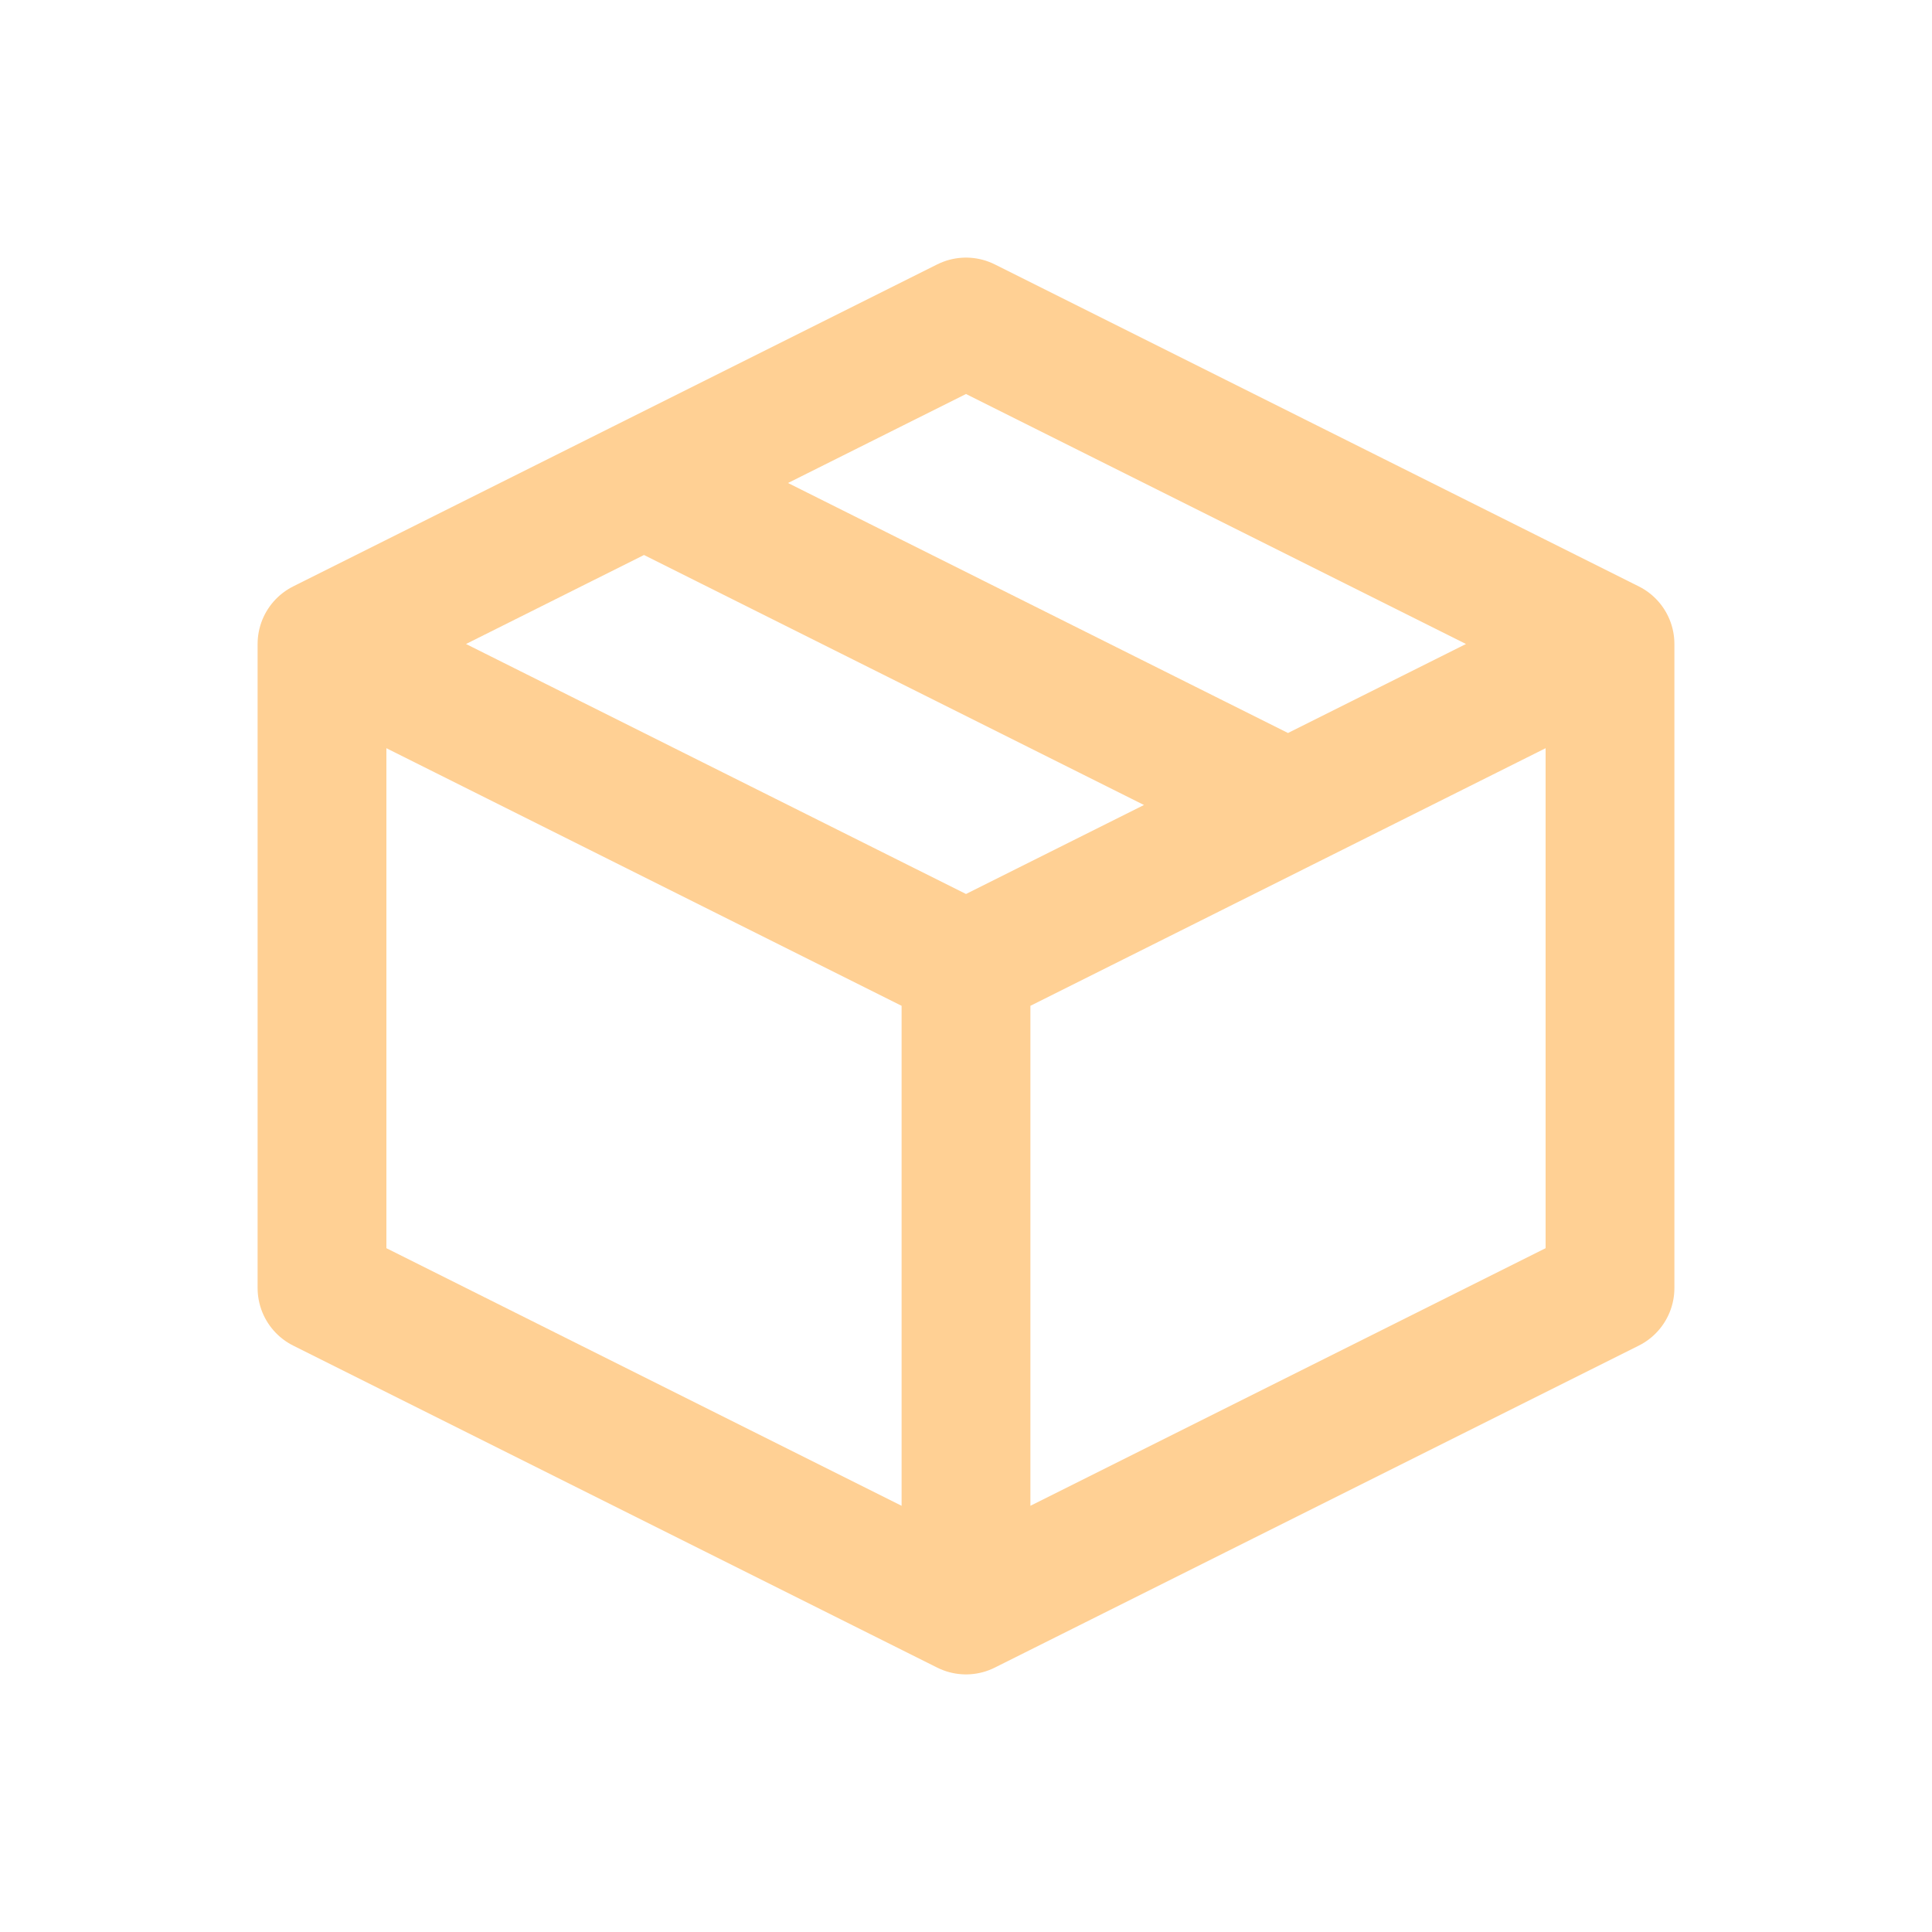
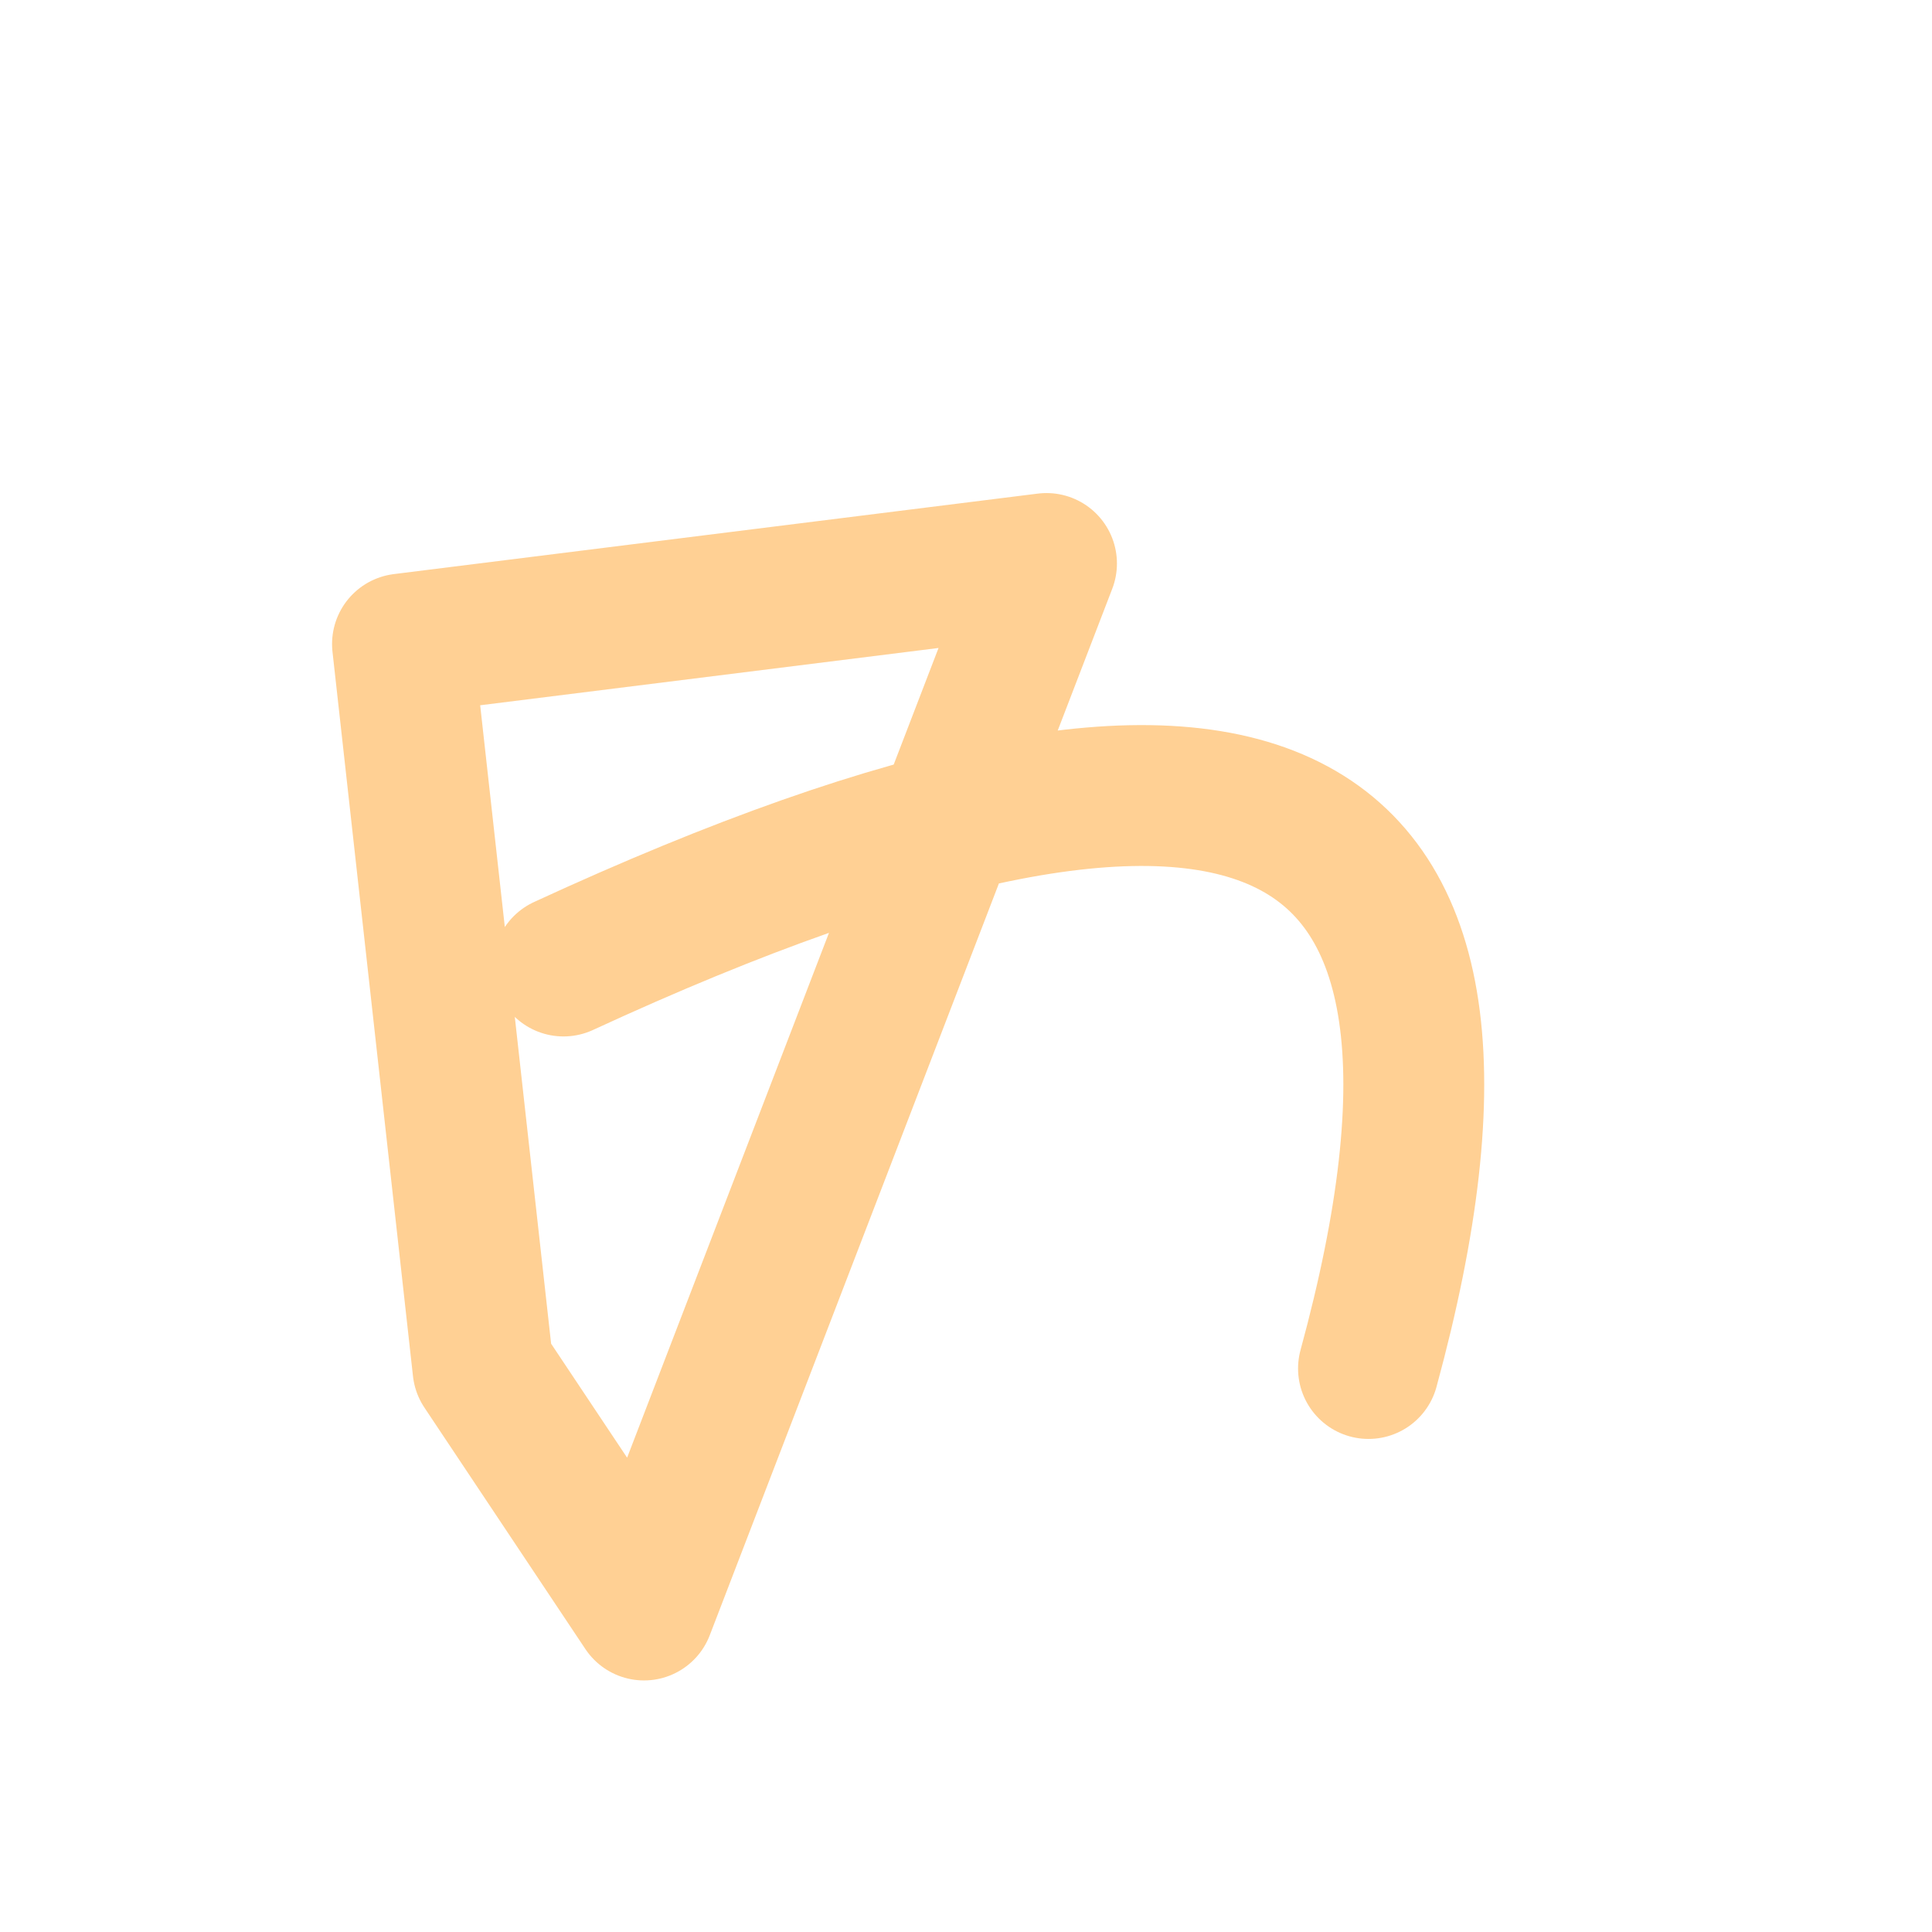
- <svg xmlns="http://www.w3.org/2000/svg" viewBox="0 0 24 24" fill="none" stroke="#ffd094" stroke-width="1.6" stroke-linecap="round" stroke-linejoin="round">
-   <path d="M4 8 12 4l8 4v8l-8 4-8-4zM4 8l8 4 8-4m-8 4v8M8 6l8 4" />
+ <svg xmlns="http://www.w3.org/2000/svg" viewBox="0 0 24 24" fill="none" stroke="#ffd094" stroke-width="1.75" stroke-linecap="round" stroke-linejoin="round">
+   <path d="M6 17 L8 20 L13 7 L5 8 Z M17 17 Q20 6 7 12" />
</svg>
